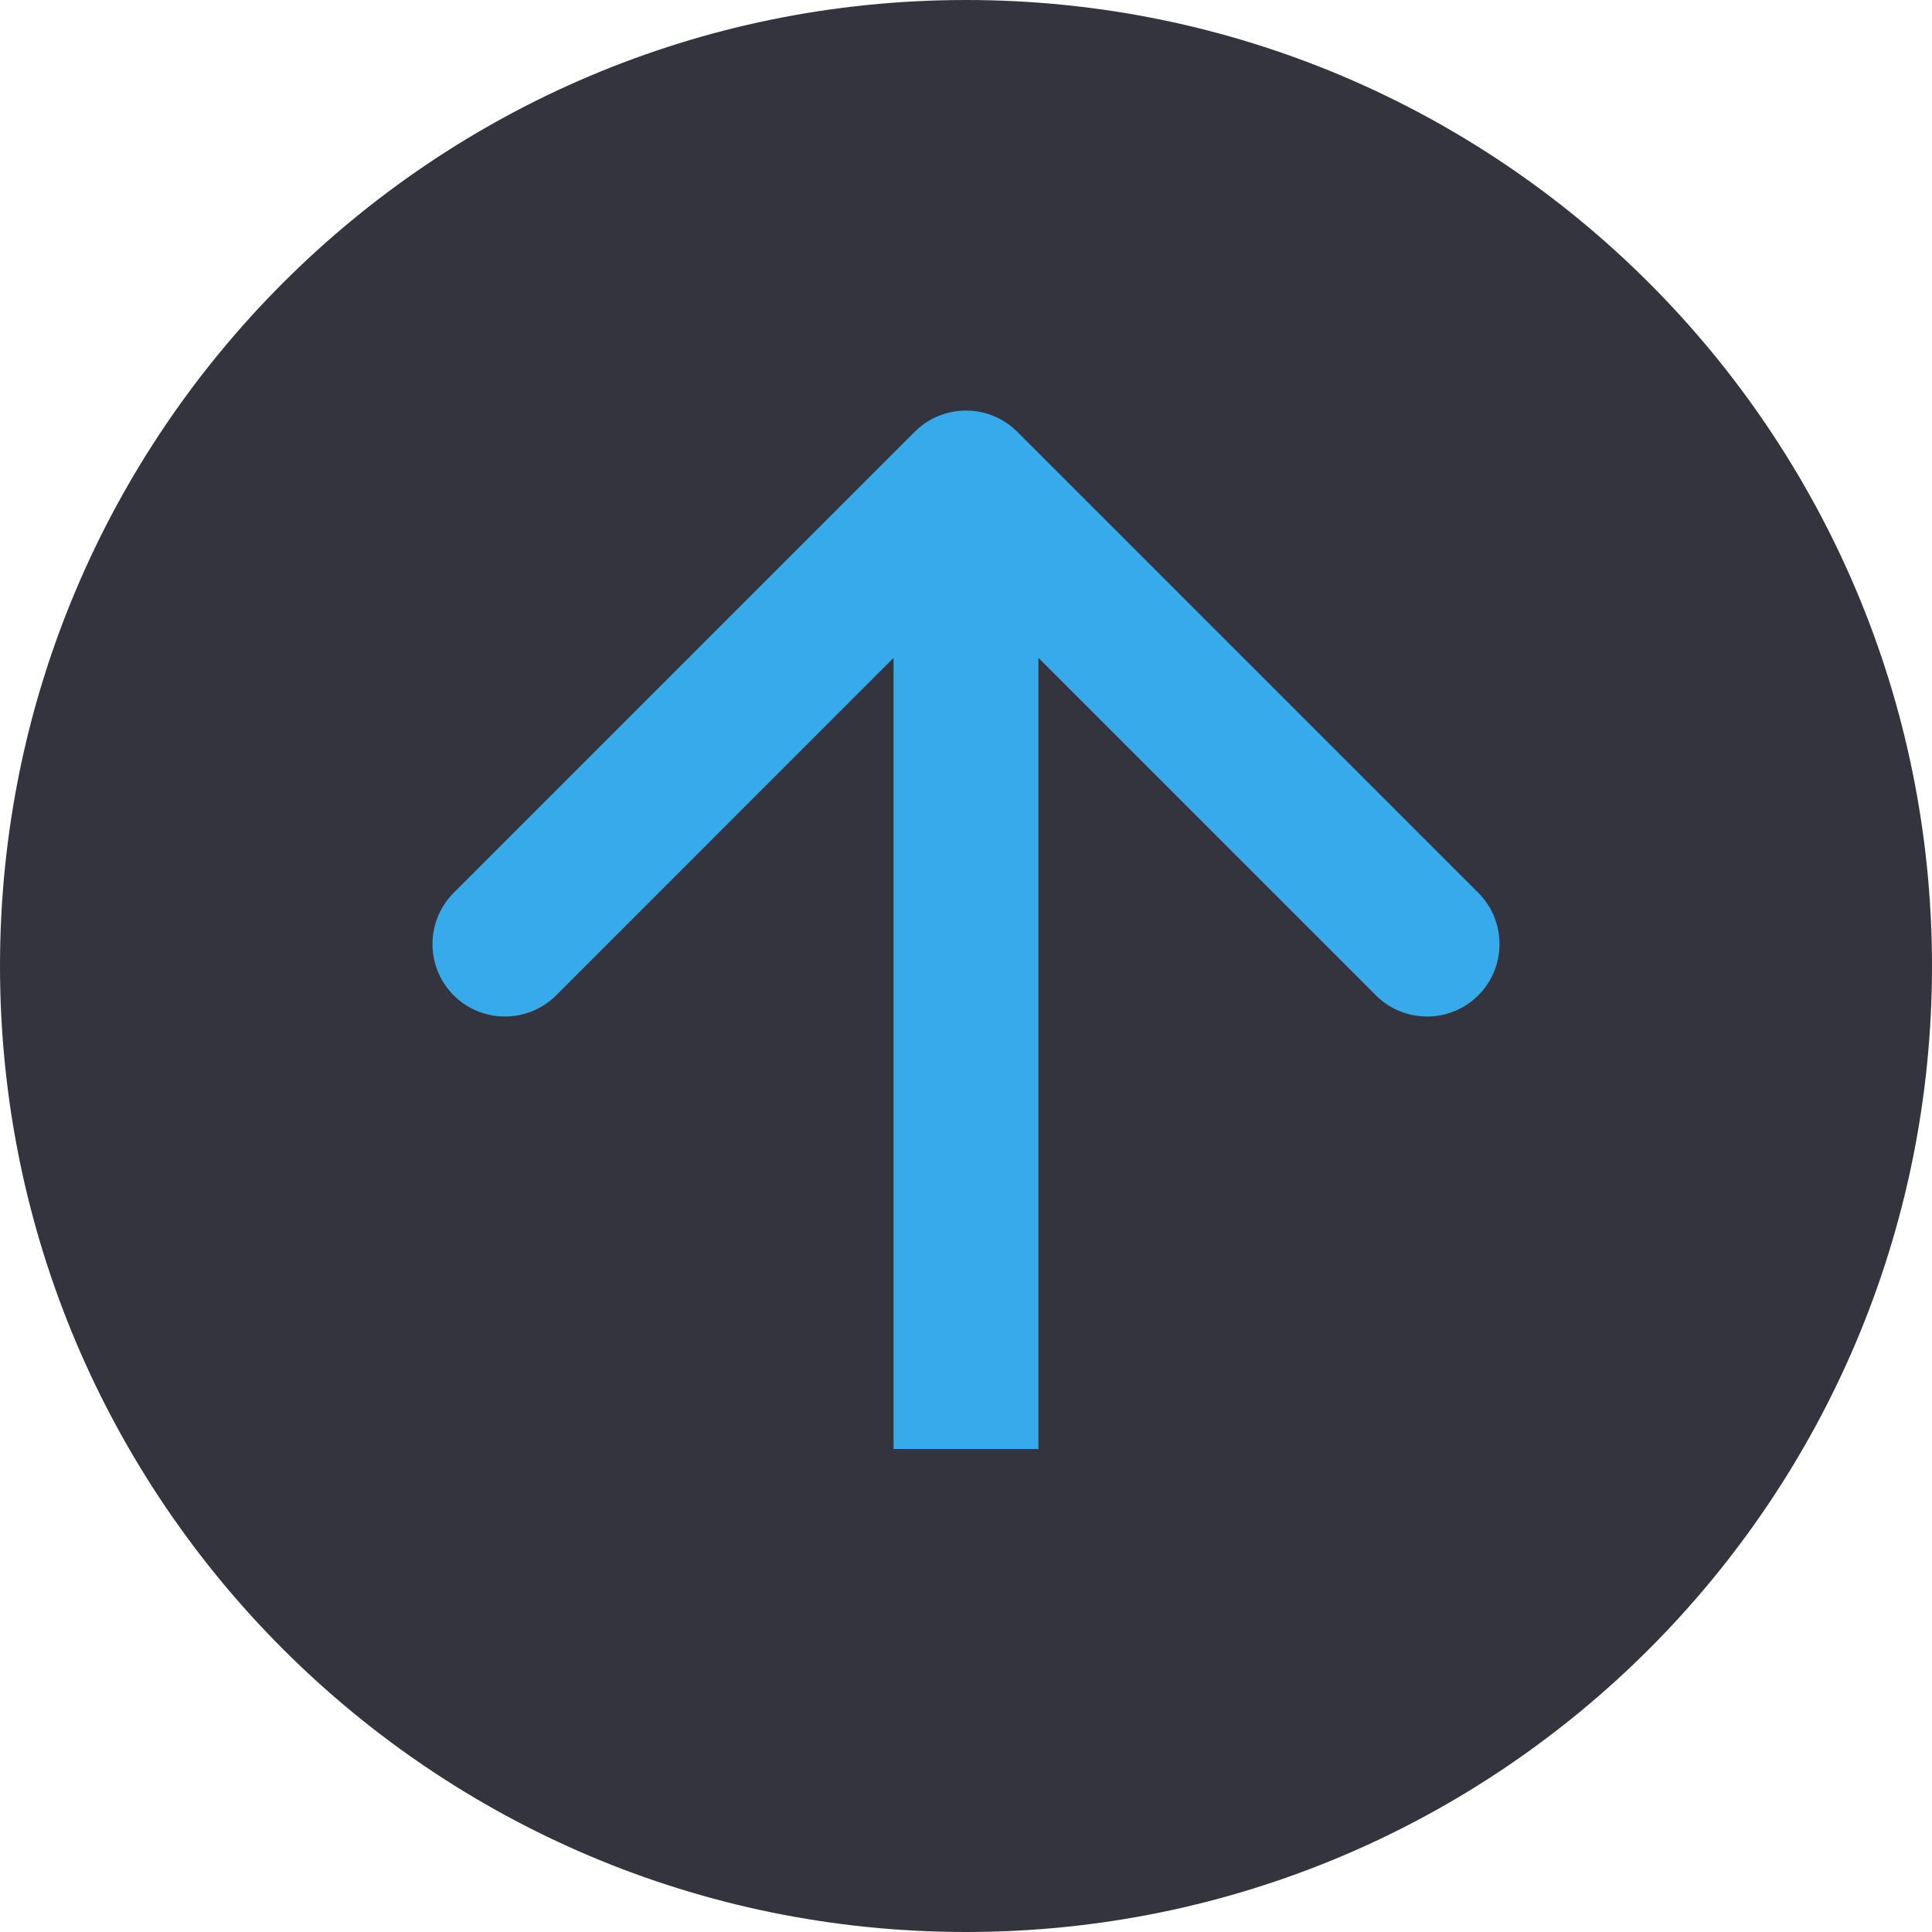
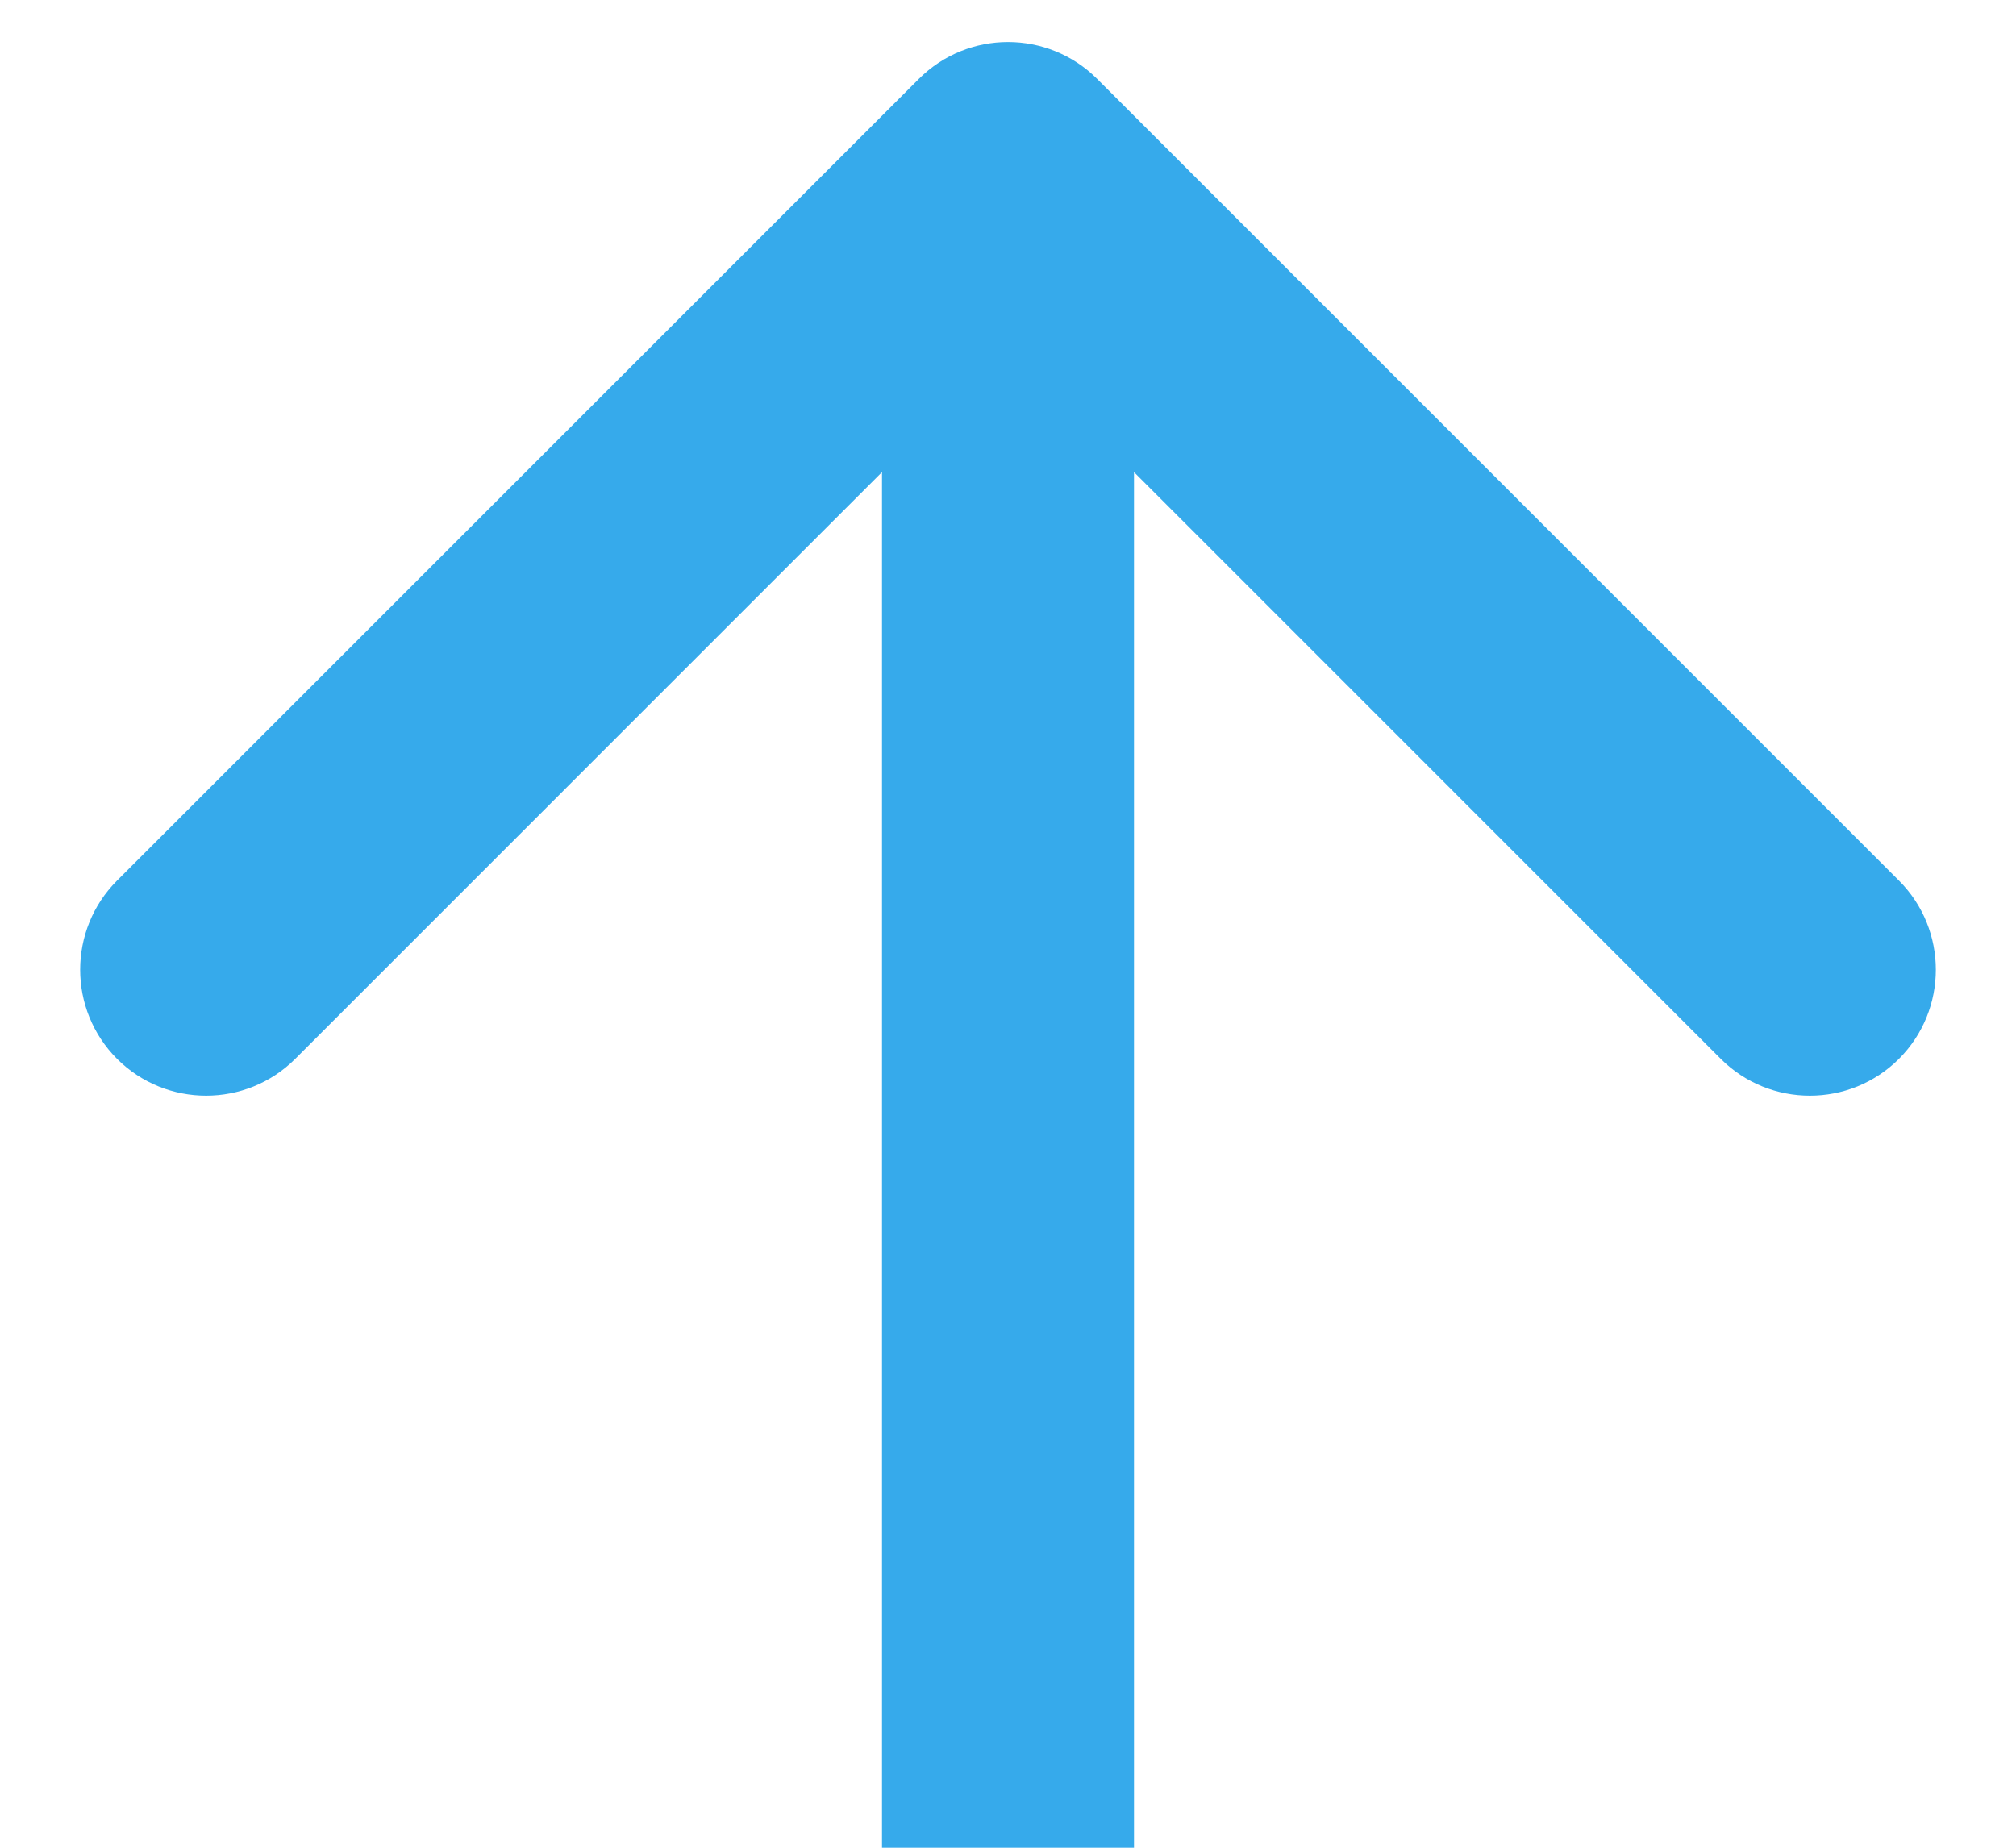
- <svg xmlns="http://www.w3.org/2000/svg" width="40" height="40" viewBox="0 0 40 40" fill="none">
-   <circle cx="20" cy="20" r="20" fill="#34343F" />
-   <path d="M21.061 8.939C20.475 8.354 19.525 8.354 18.939 8.939L9.393 18.485C8.808 19.071 8.808 20.021 9.393 20.607C9.979 21.192 10.929 21.192 11.515 20.607L20 12.121L28.485 20.607C29.071 21.192 30.021 21.192 30.607 20.607C31.192 20.021 31.192 19.071 30.607 18.485L21.061 8.939ZM21.5 30L21.5 10H18.5L18.5 30H21.5Z" fill="#36AAEB" />
+ <svg xmlns="http://www.w3.org/2000/svg" width="24" height="22" viewBox="0 0 24 22" fill="none">
+   <path d="M13.061 0.939C12.475 0.354 11.525 0.354 10.939 0.939L1.393 10.485C0.808 11.071 0.808 12.021 1.393 12.607C1.979 13.192 2.929 13.192 3.515 12.607L12 4.121L20.485 12.607C21.071 13.192 22.021 13.192 22.607 12.607C23.192 12.021 23.192 11.071 22.607 10.485L13.061 0.939ZM13.5 22L13.5 2H10.5L10.5 22H13.5Z" fill="#36AAEB" />
</svg>
